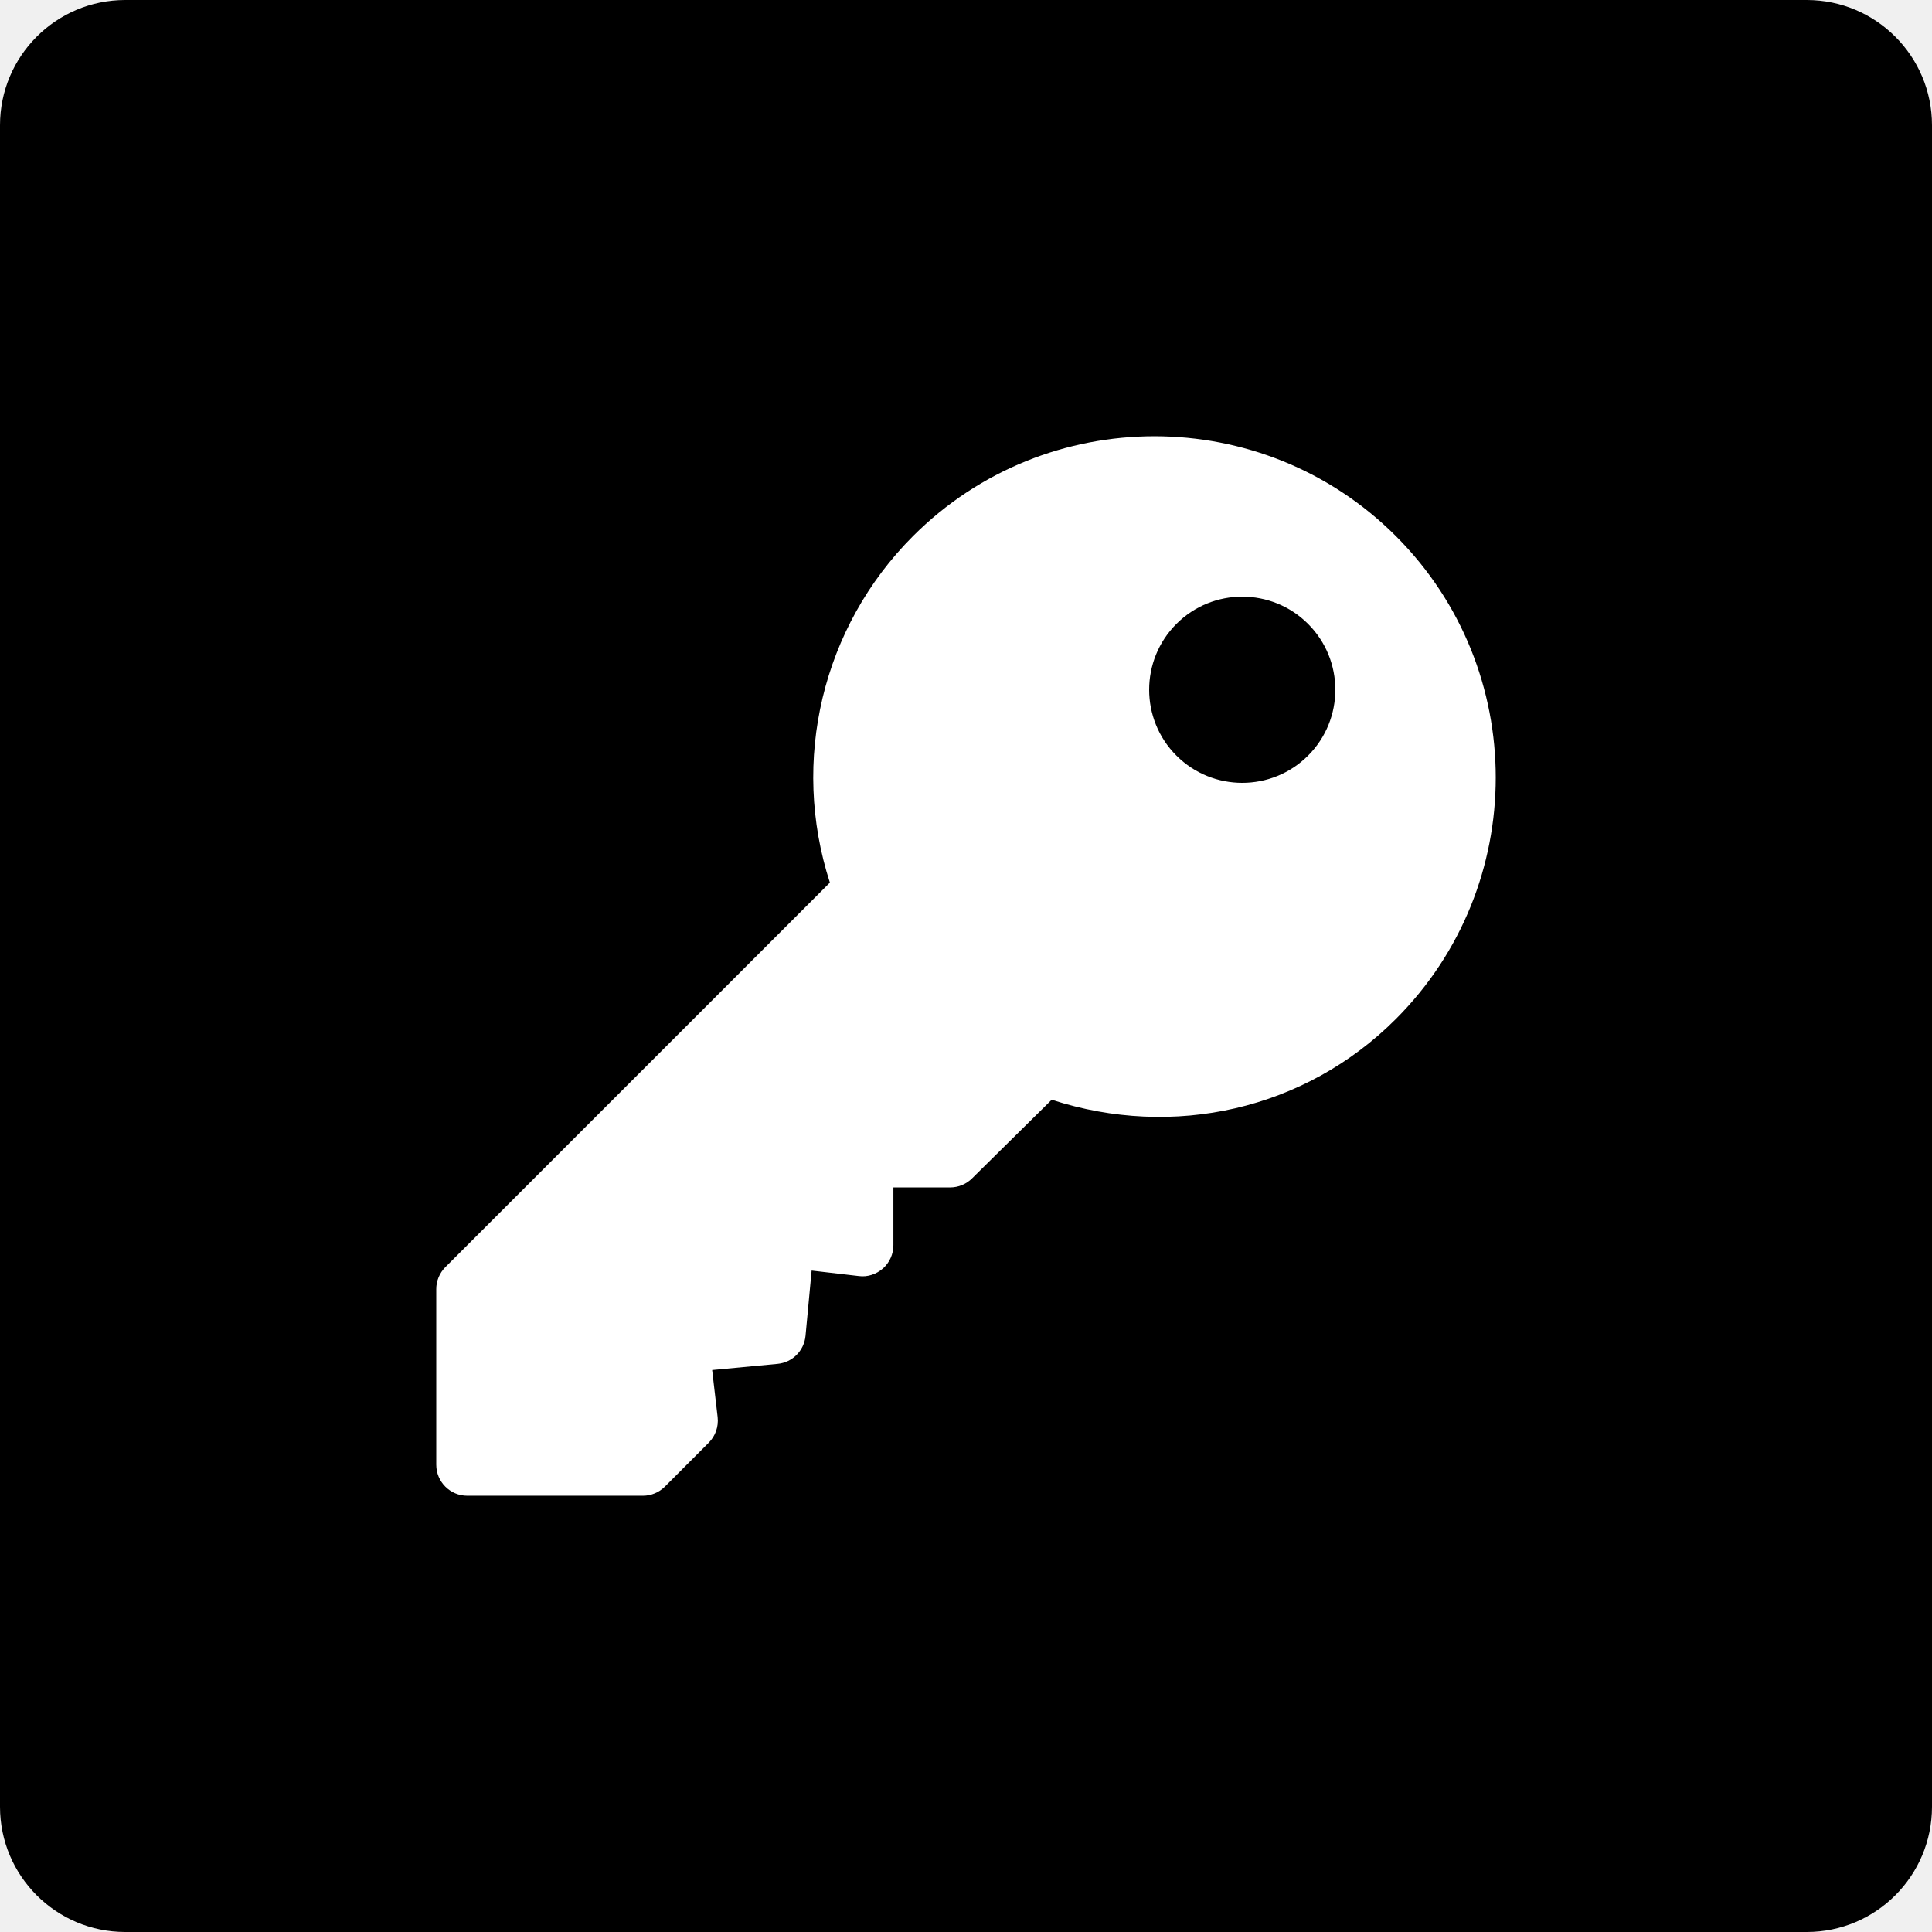
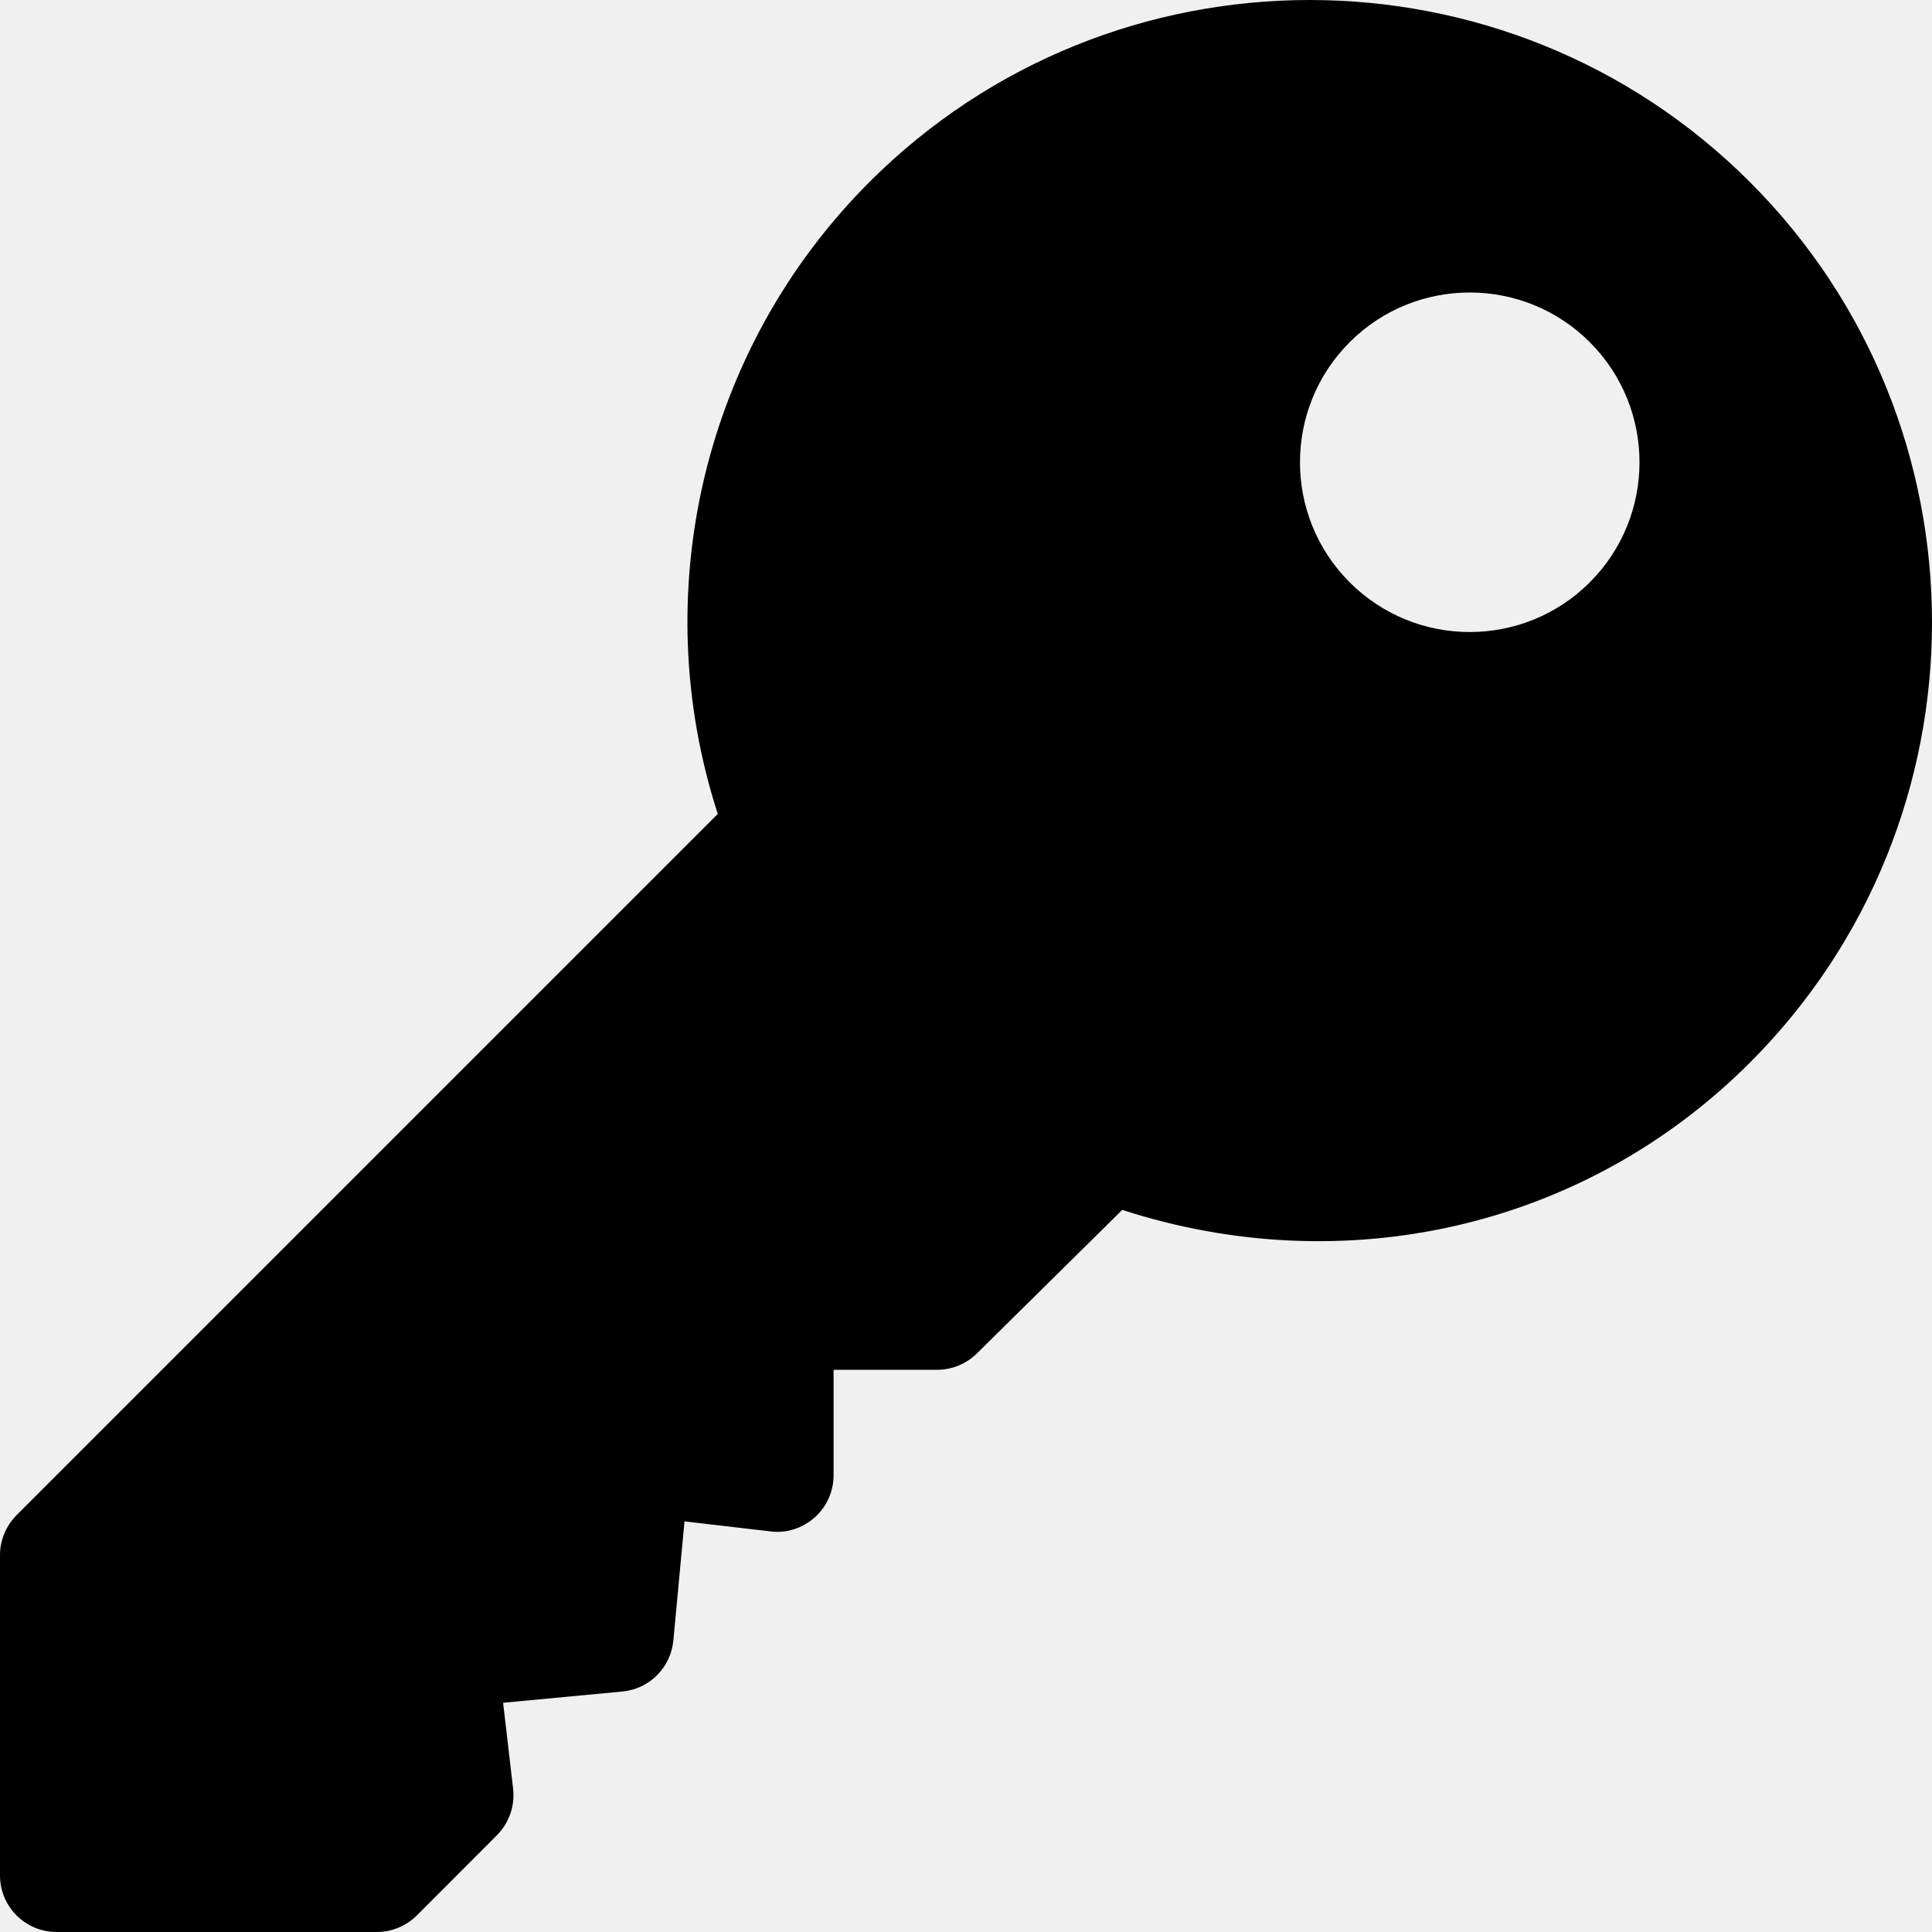
- <svg xmlns="http://www.w3.org/2000/svg" width="31px" height="31px" viewBox="0 0 31 31" version="1.1">
+ <svg xmlns="http://www.w3.org/2000/svg" width="17px" height="17px" viewBox="0 0 17 17" version="1.1">
  <g id="Page-1" stroke="none" stroke-width="1" fill="none" fill-rule="evenodd">
-     <g id="Artboard" transform="translate(-245, -70)">
-       <g id="key_icon-dark" transform="translate(245, 70)">
-         <rect id="Rectangle" fill="#000000" x="0" y="0" width="31" height="31" rx="2.01" />
-         <g id="key" transform="translate(7, 7)" fill="#FFFFFF" fill-rule="nonzero">
+     <g id="icons" transform="translate(-426, -91)" fill="#000000" fill-rule="nonzero">
+       <g transform="translate(426, 60)" id="key-dark">
+         <g transform="translate(0, 31)">
          <path d="M15.398,1.602 C13.262,-0.534 9.786,-0.534 7.65,1.602 C6.191,3.061 5.684,5.212 6.316,7.162 L0.146,13.332 C0.053,13.426 0,13.552 0,13.684 L0,16.502 C0,16.777 0.223,17 0.498,17 L3.316,17 C3.448,17 3.574,16.947 3.668,16.854 L4.372,16.149 C4.479,16.042 4.532,15.891 4.515,15.74 L4.427,14.983 L5.476,14.884 C5.714,14.862 5.902,14.674 5.925,14.435 L6.023,13.387 L6.78,13.475 C6.921,13.494 7.062,13.446 7.169,13.352 C7.275,13.257 7.335,13.122 7.335,12.98 L7.335,12.053 L8.246,12.053 C8.378,12.053 8.505,12 8.598,11.907 L9.875,10.646 C11.826,11.279 13.939,10.81 15.398,9.35 C17.534,7.214 17.534,3.738 15.398,1.602 Z M13.989,5.124 C13.406,5.707 12.459,5.707 11.876,5.124 C11.293,4.541 11.293,3.594 11.876,3.011 C12.459,2.428 13.406,2.428 13.989,3.011 C14.572,3.594 14.572,4.541 13.989,5.124 Z" id="Shape" />
        </g>
      </g>
    </g>
  </g>
</svg>
